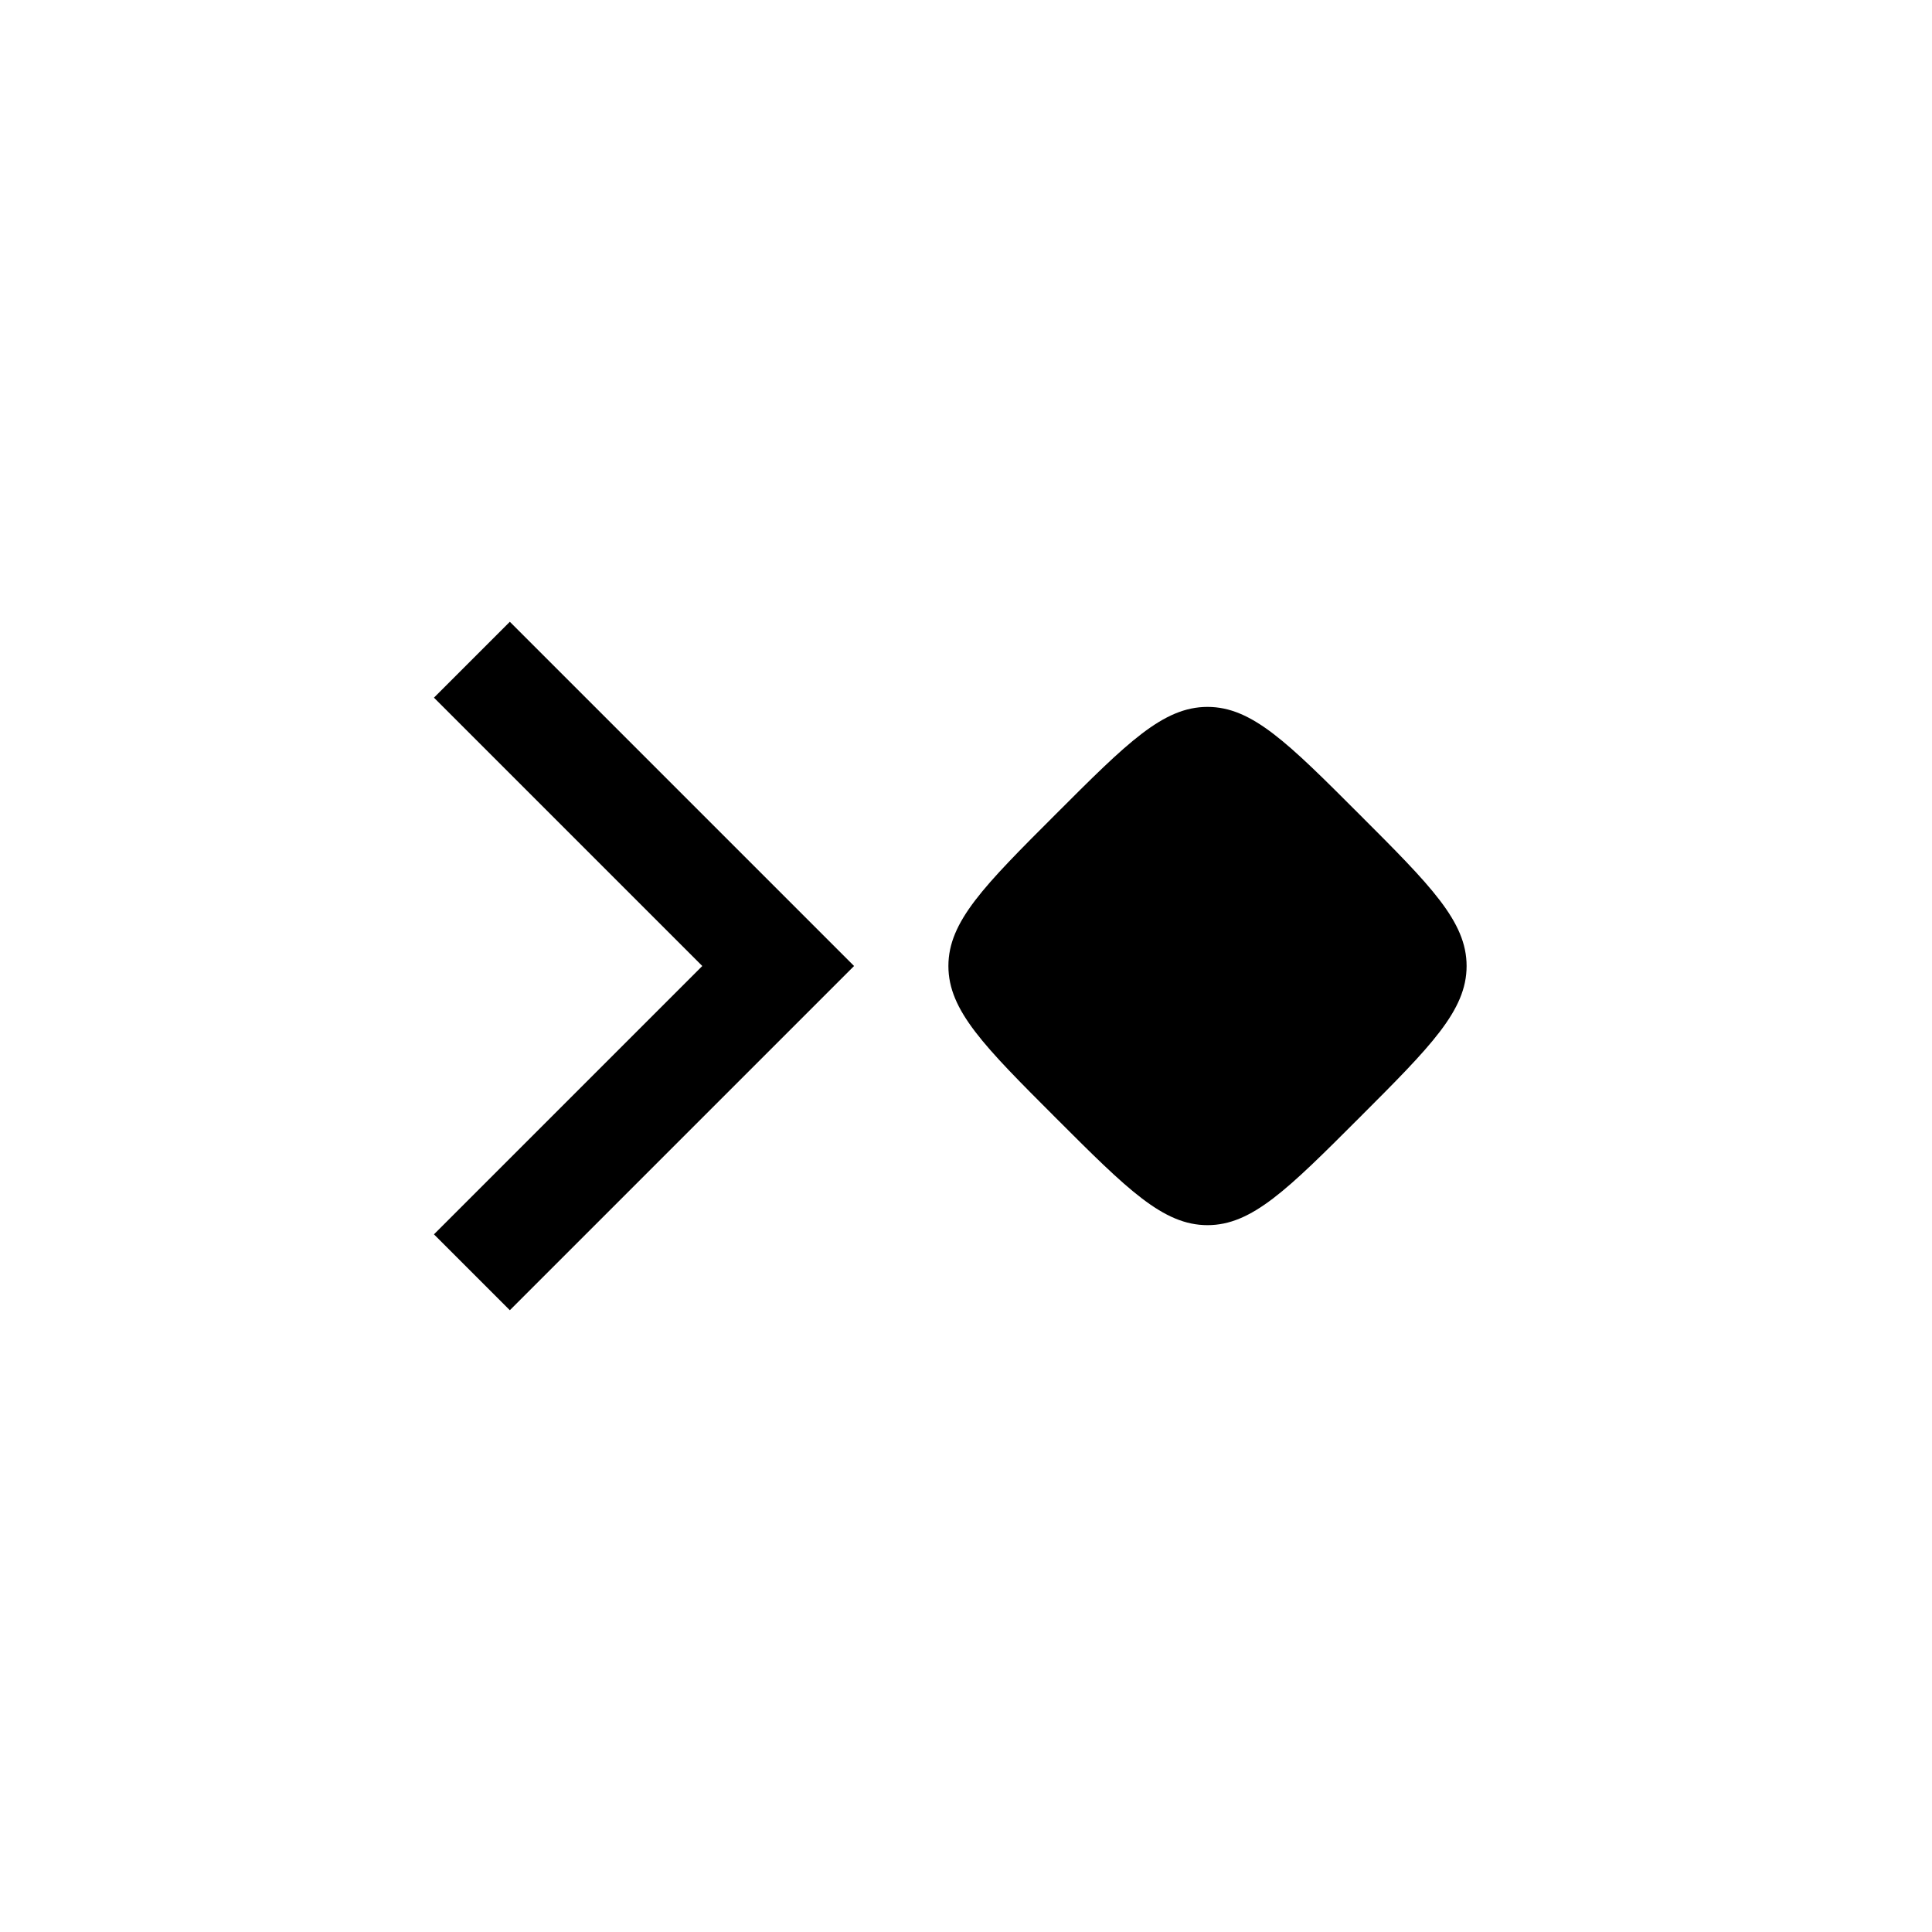
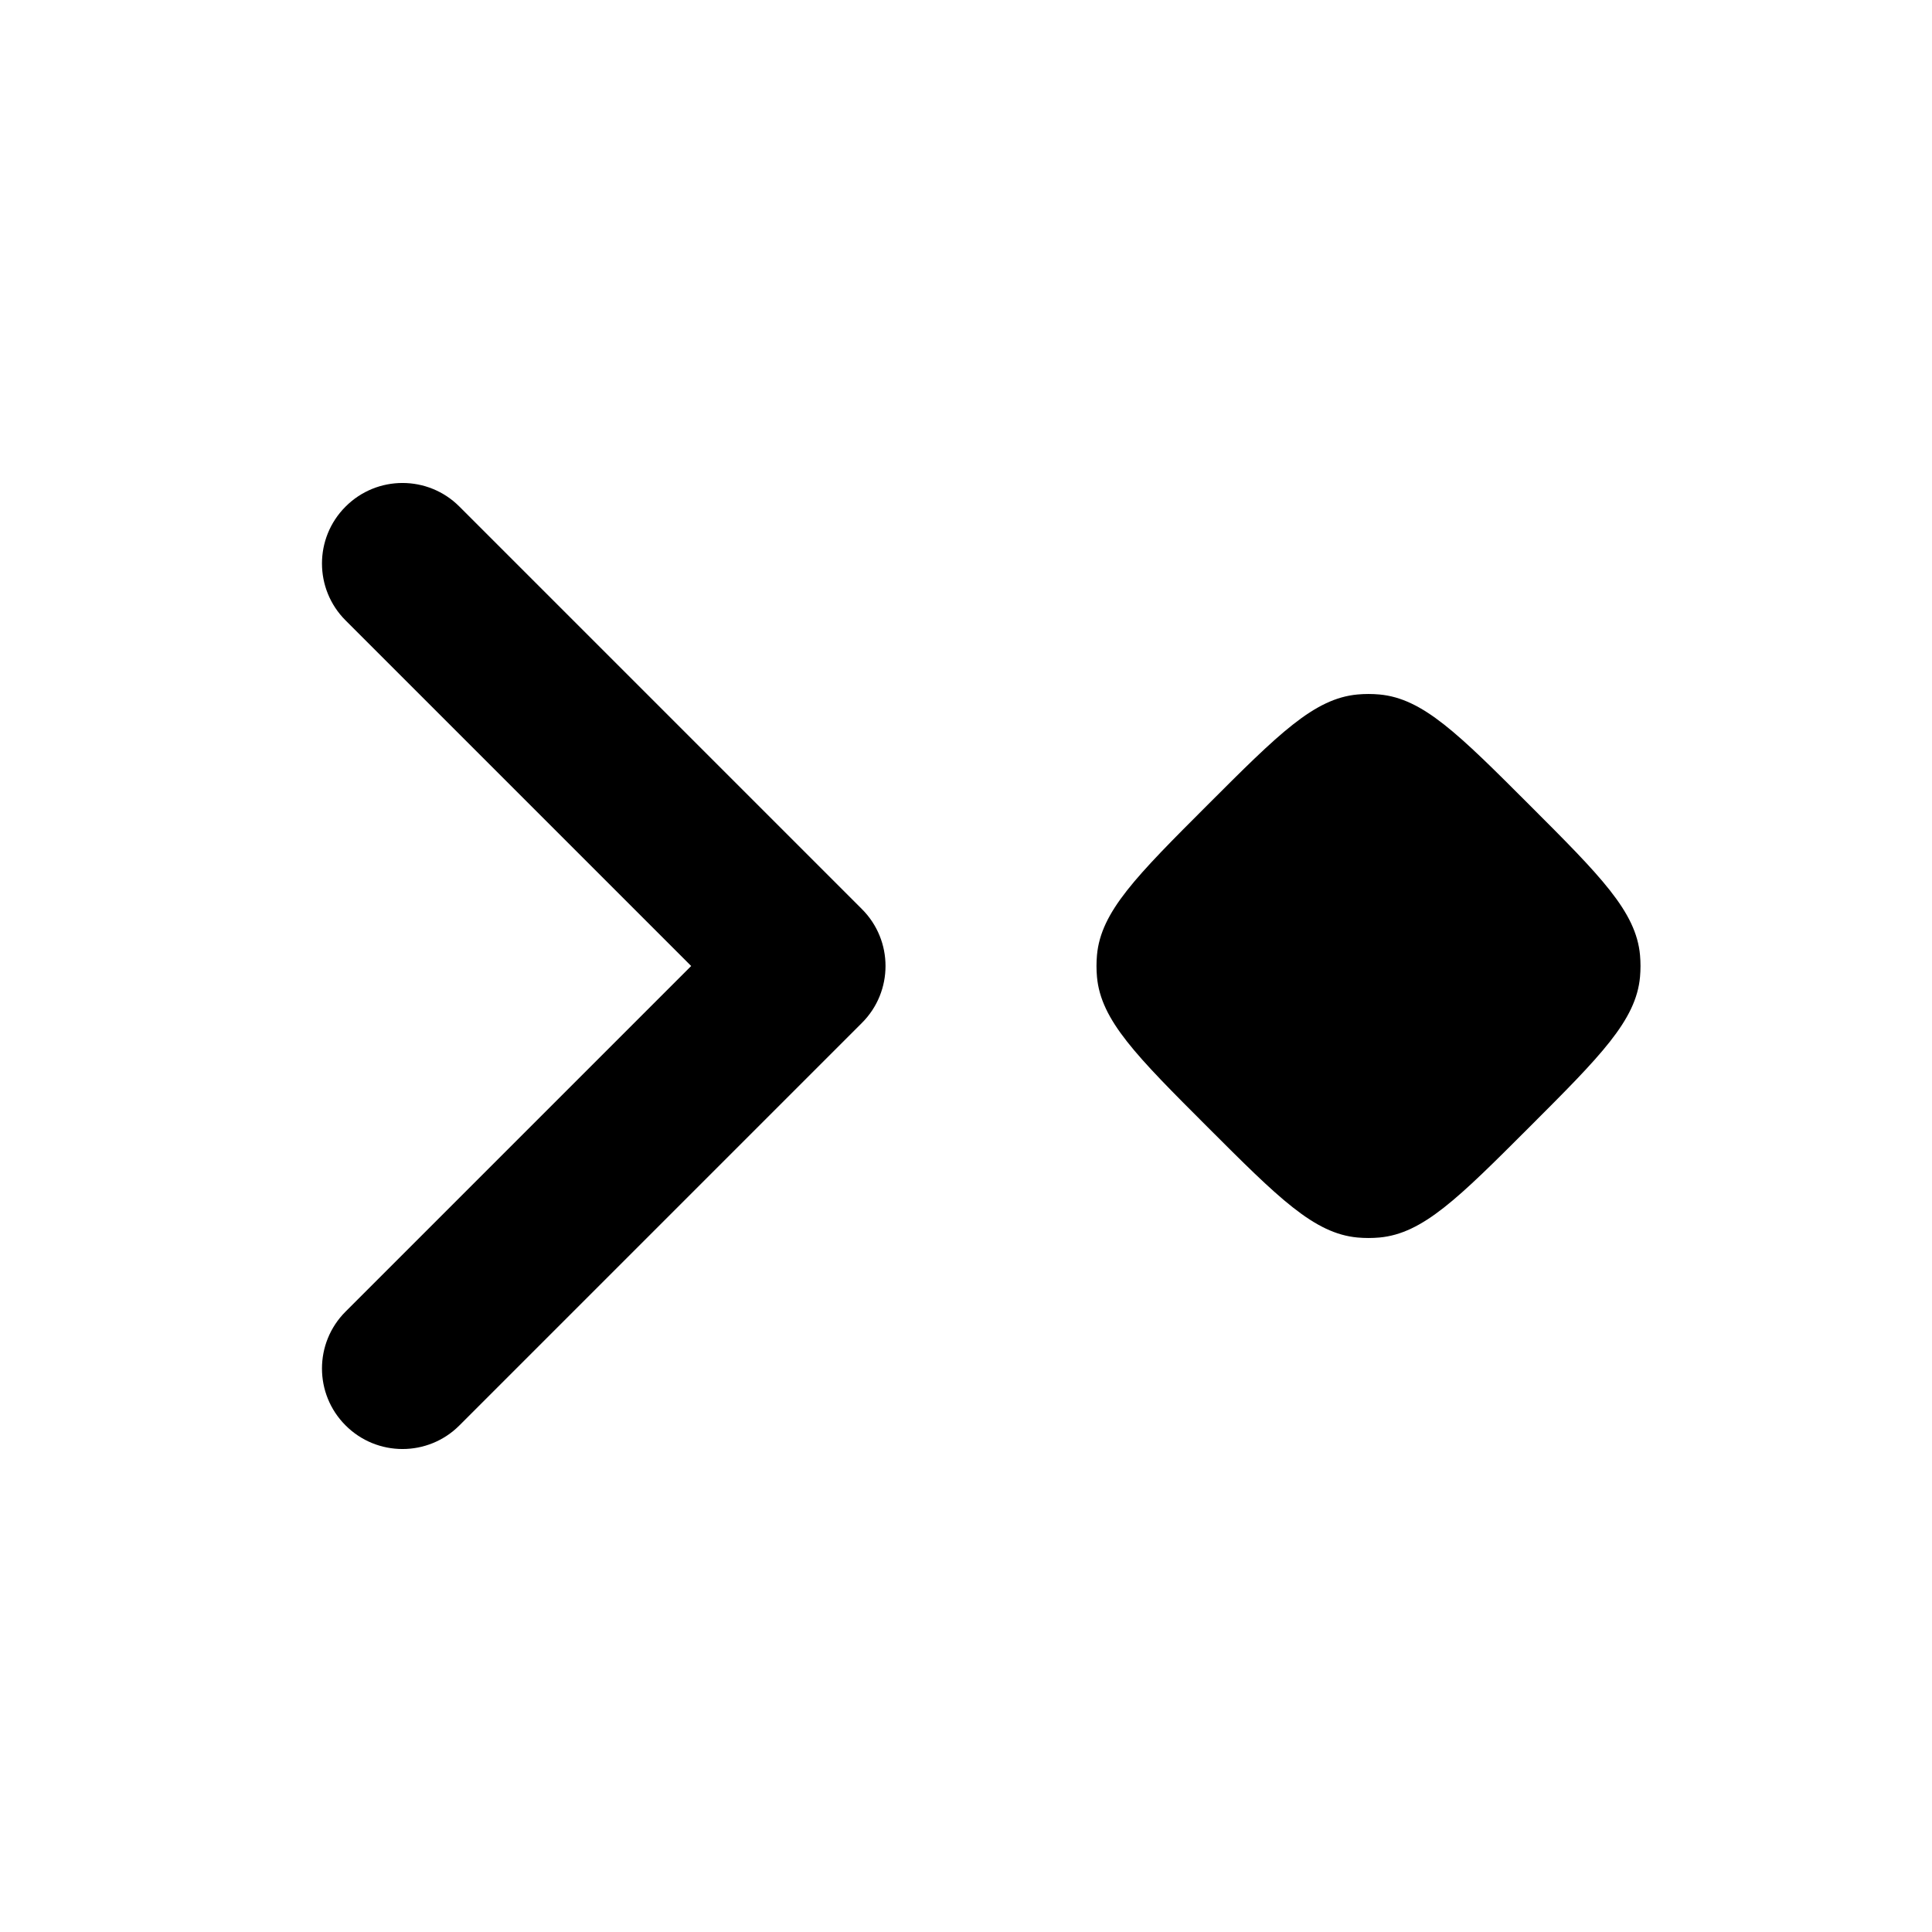
- <svg xmlns="http://www.w3.org/2000/svg" width="36" height="36" viewBox="0 0 36 36" fill="none">
-   <path d="M9.5 11.586L8.086 13L13.086 18L8.086 23L9.5 24.414L15.914 18L9.5 11.586Z" fill="black" />
-   <path d="M17.672 18C17.672 18.829 18.338 19.495 19.672 20.829C21.005 22.162 21.672 22.829 22.5 22.829C23.328 22.829 23.995 22.162 25.328 20.829C26.662 19.495 27.328 18.829 27.328 18C27.328 17.172 26.662 16.505 25.328 15.172C23.995 13.838 23.328 13.172 22.5 13.172C21.672 13.172 21.005 13.838 19.672 15.172C18.338 16.505 17.672 17.172 17.672 18Z" fill="black" />
+ <svg xmlns="http://www.w3.org/2000/svg" width="24" height="24" viewBox="0 0 24 24" fill="none">
+   <path d="M15 14C14.117 13.117 13.676 12.676 13.627 12.135C13.619 12.045 13.619 11.955 13.627 11.865C13.676 11.324 14.117 10.883 15 10C15.883 9.117 16.324 8.676 16.865 8.627C16.955 8.619 17.045 8.619 17.135 8.627C17.676 8.676 18.117 9.117 19 10C19.883 10.883 20.324 11.324 20.373 11.865C20.381 11.955 20.381 12.045 20.373 12.135C20.324 12.676 19.883 13.117 19 14C18.117 14.883 17.676 15.324 17.135 15.373C17.045 15.381 16.955 15.381 16.865 15.373C16.324 15.324 15.883 14.883 15 14Z" fill="black" />
+   <path fill-rule="evenodd" clip-rule="evenodd" d="M4.293 6.293C4.683 5.902 5.317 5.902 5.707 6.293L10.707 11.293C11.098 11.683 11.098 12.317 10.707 12.707L5.707 17.707C5.317 18.098 4.683 18.098 4.293 17.707C3.902 17.317 3.902 16.683 4.293 16.293L8.586 12L4.293 7.707C3.902 7.317 3.902 6.683 4.293 6.293Z" fill="black" />
</svg>
